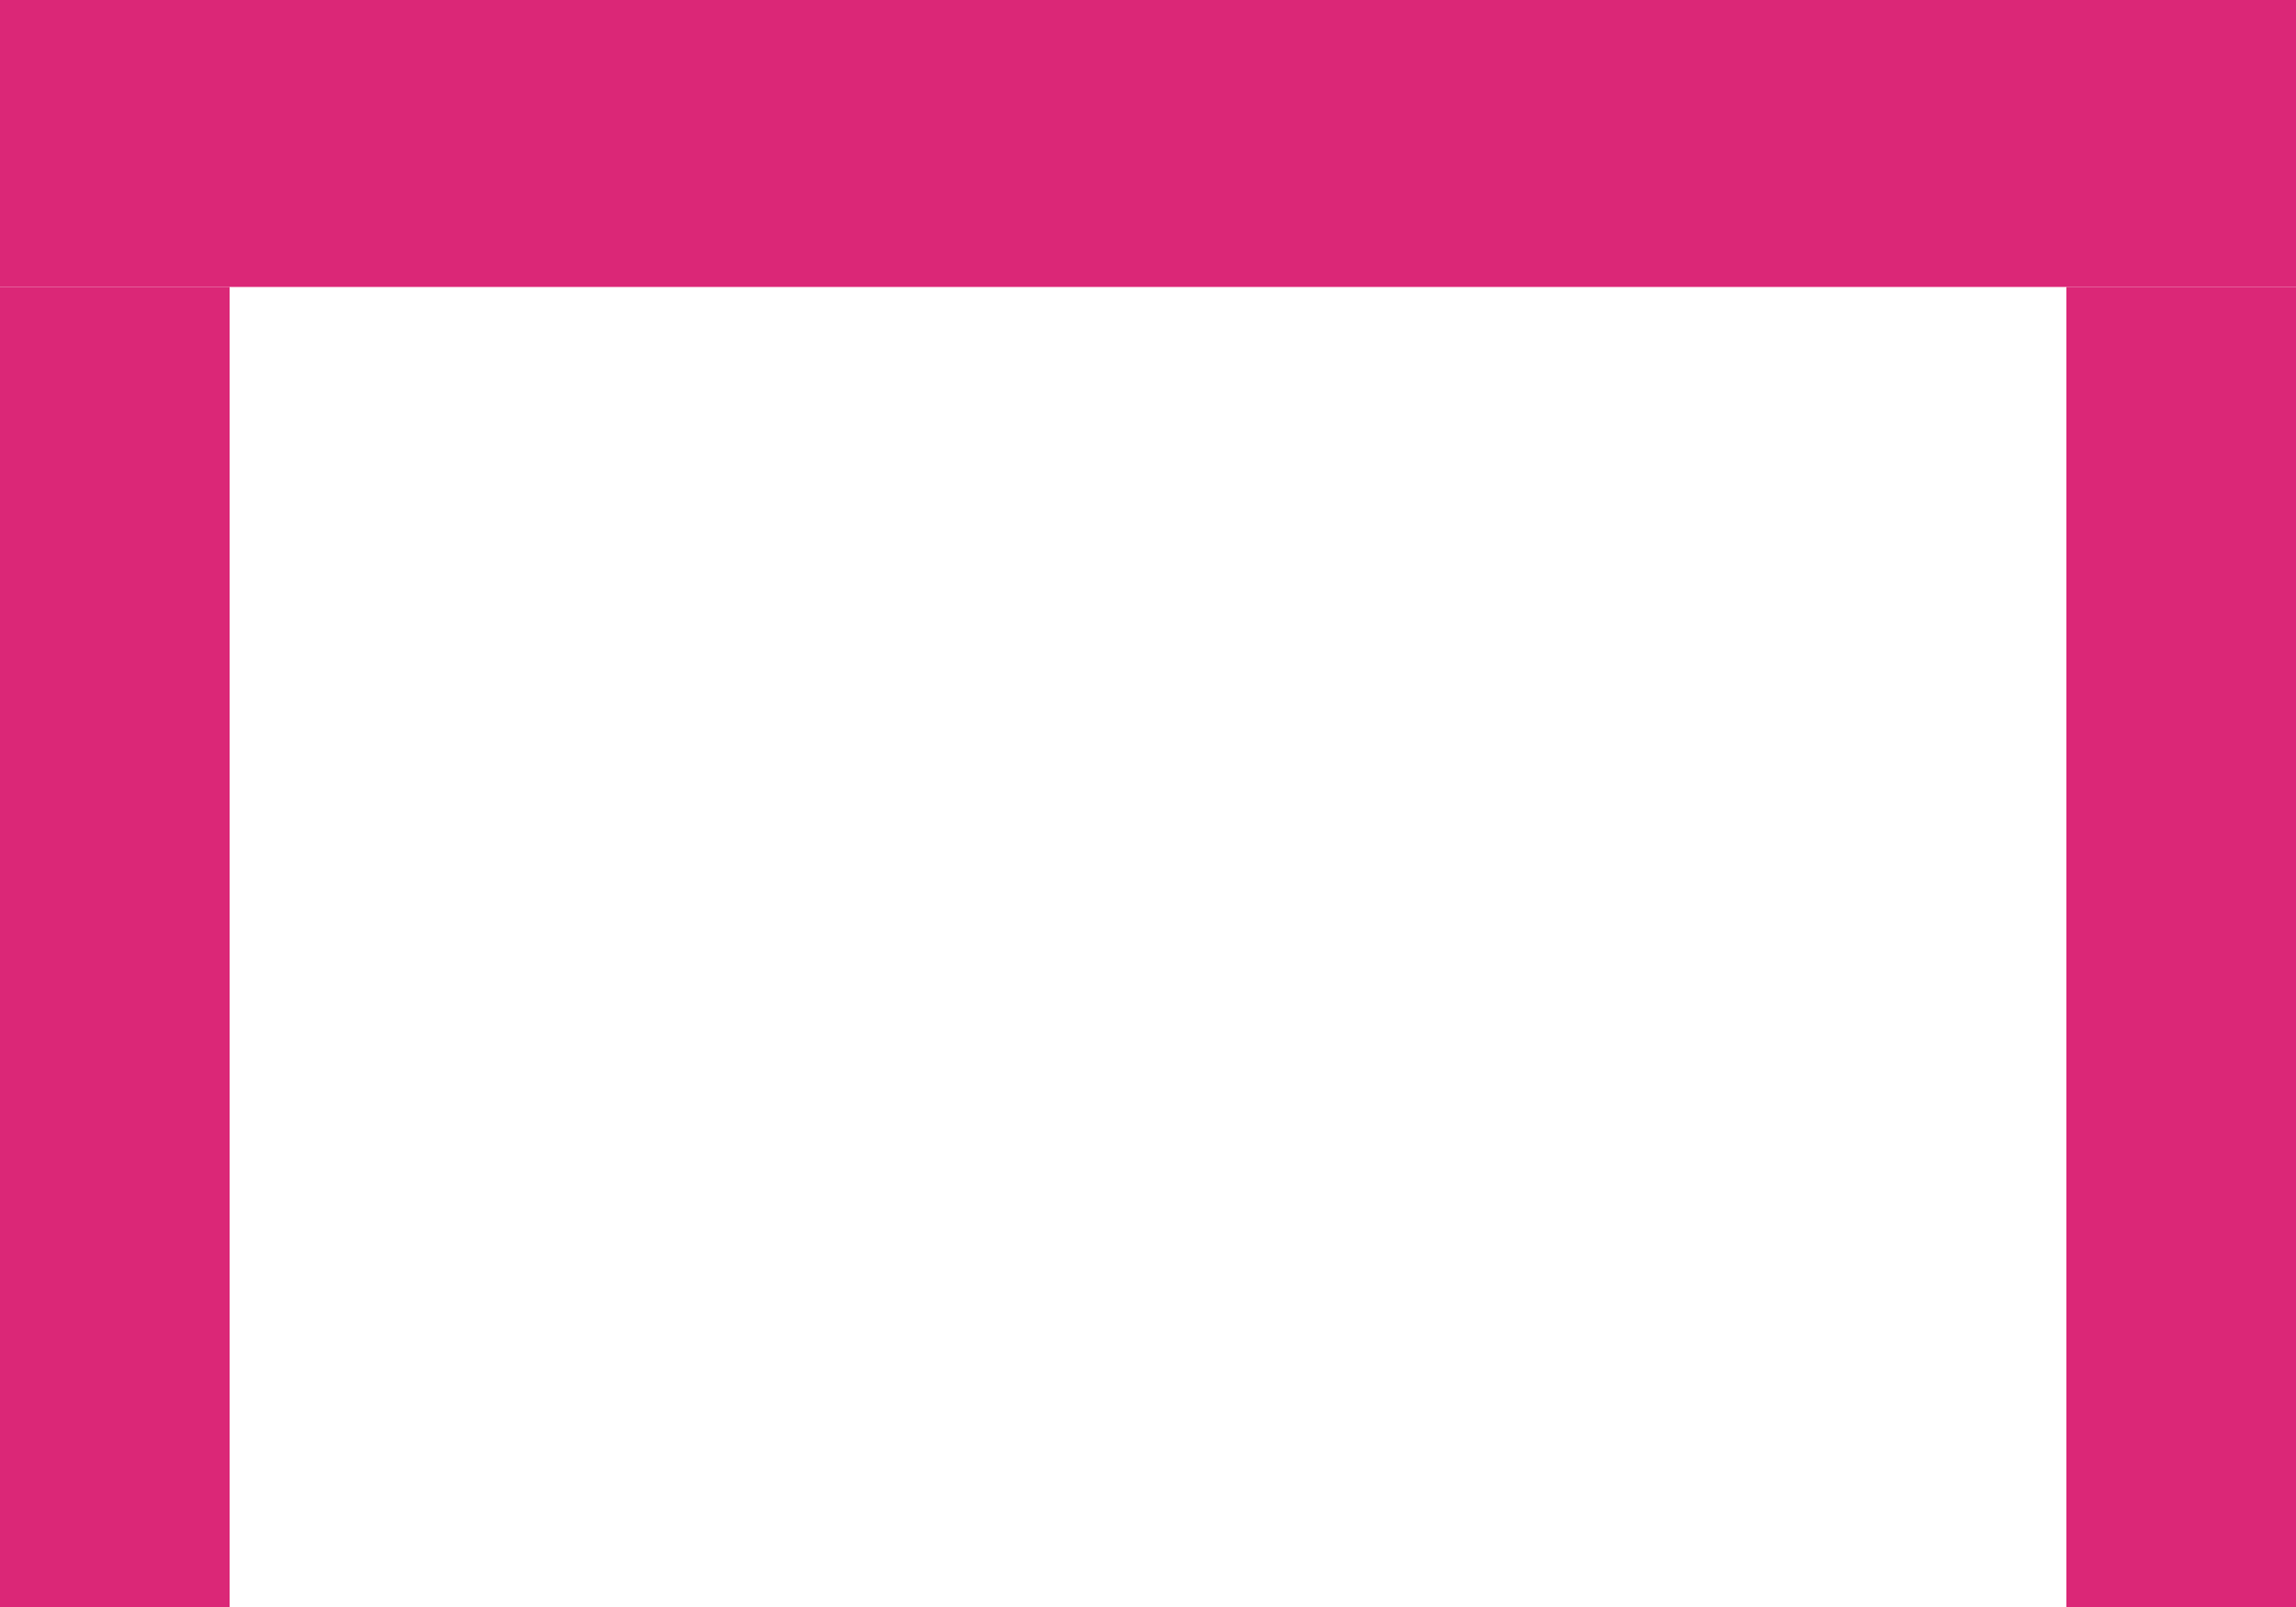
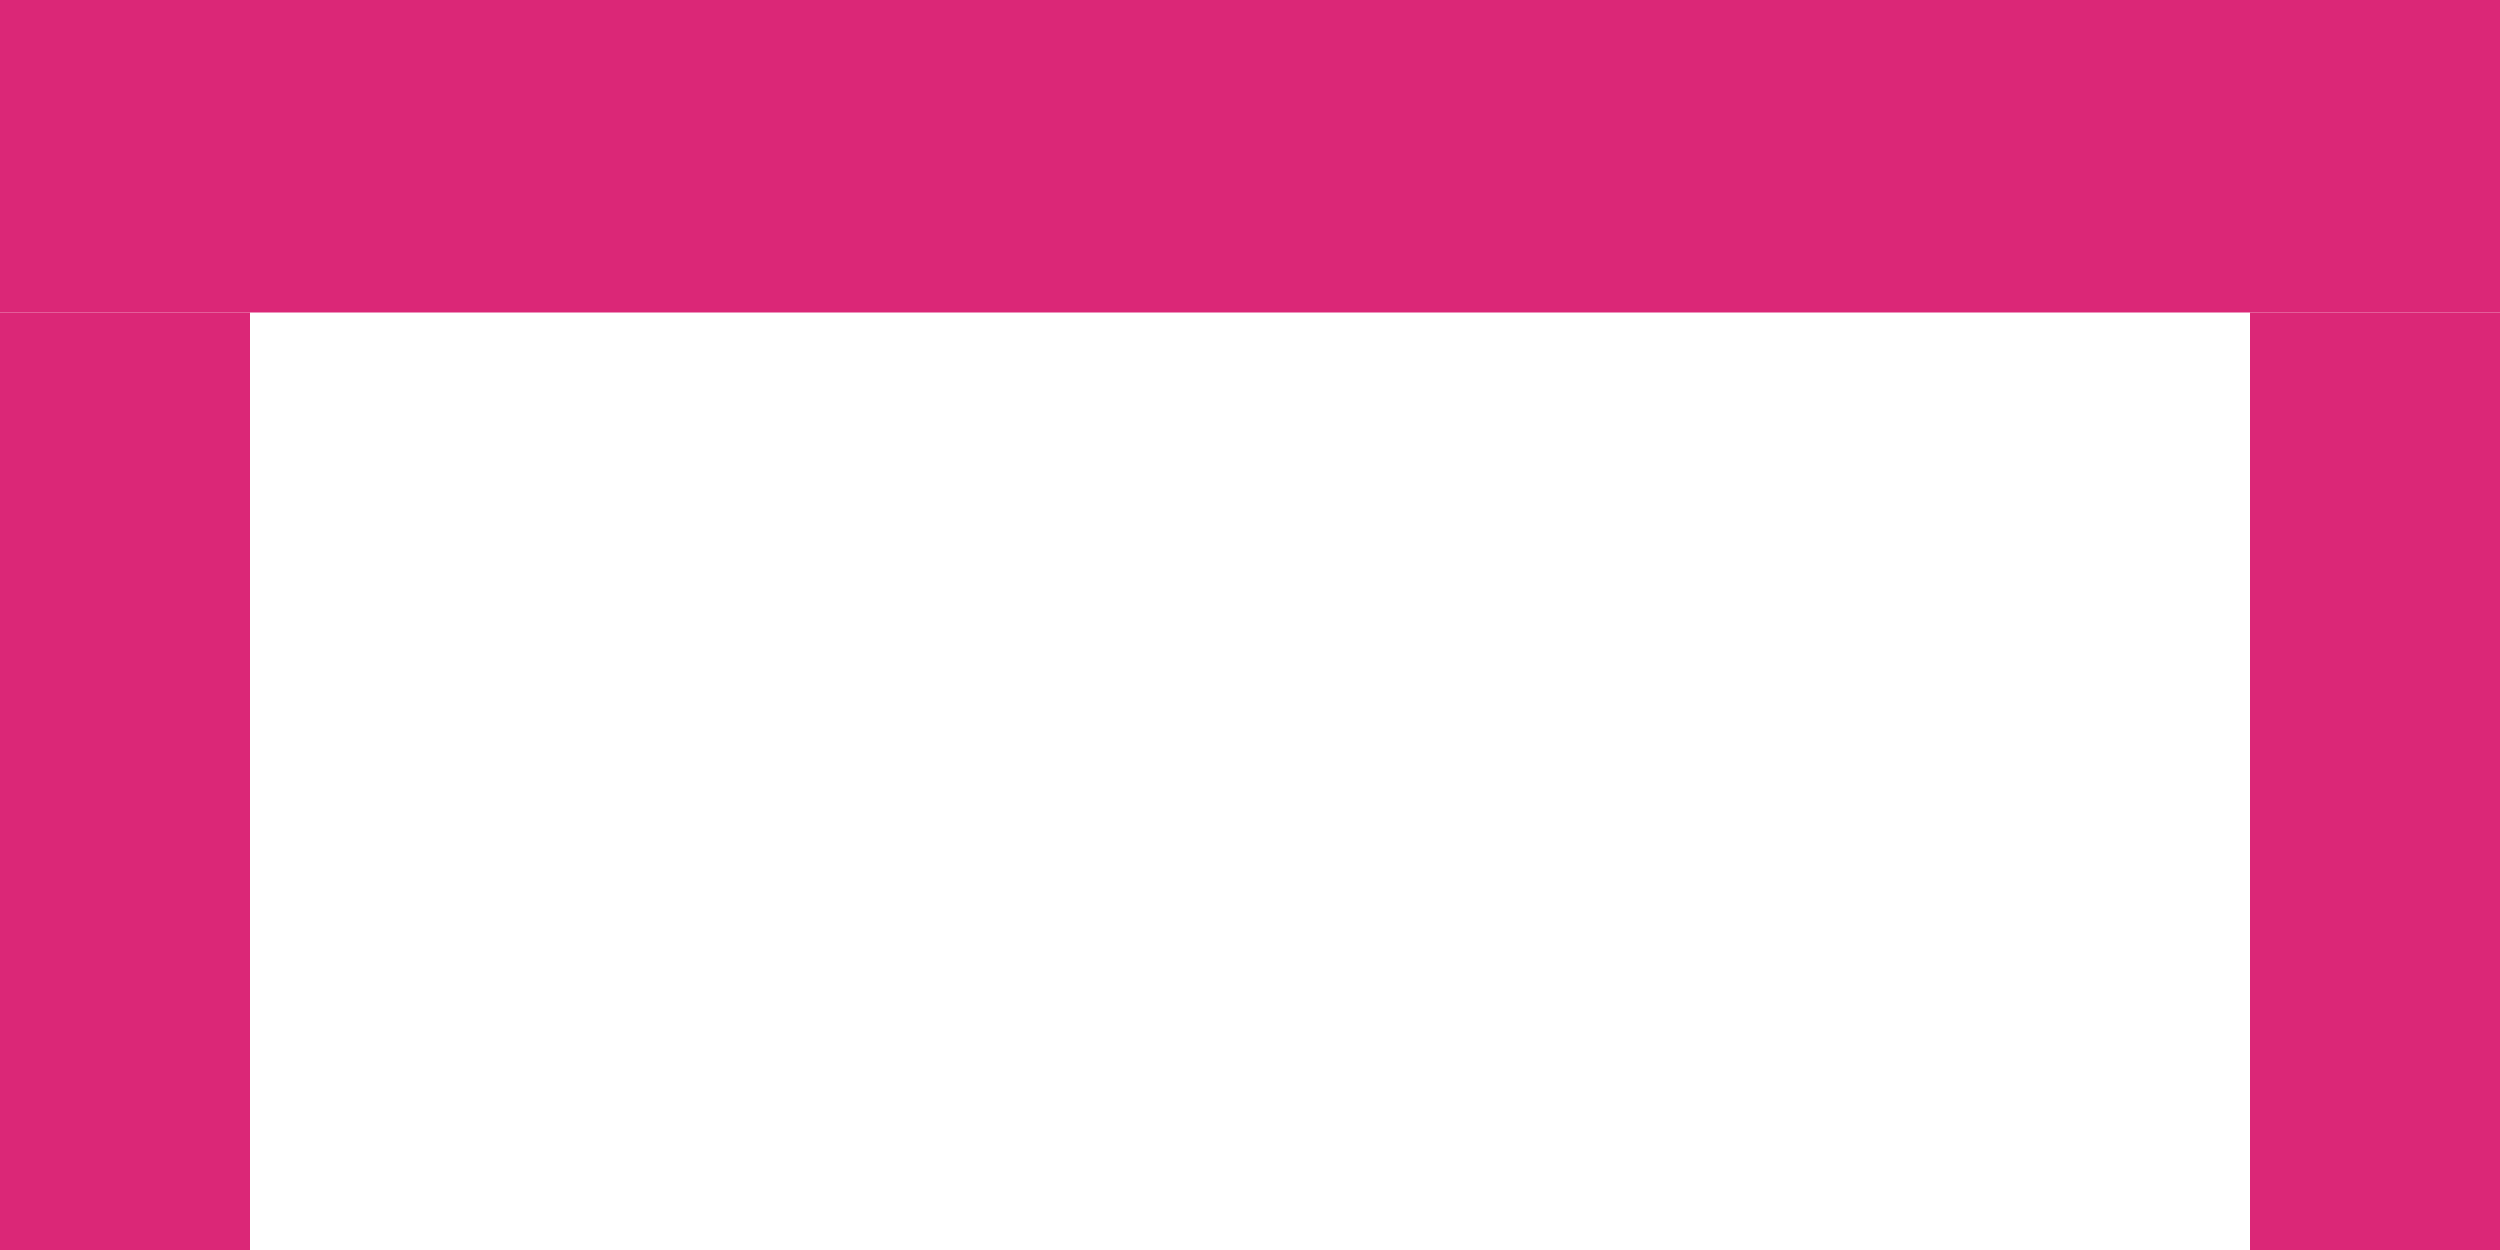
- <svg xmlns="http://www.w3.org/2000/svg" viewBox="0 0 20 14">
+ <svg xmlns="http://www.w3.org/2000/svg" viewBox="0 0 20 10">
  <style>.s{fill:#db2777}@media(prefers-color-scheme:dark){.s{fill:#f472b6}}</style>
  <rect class="s" x="0" y="0" width="20" height="2.5" />
-   <rect class="s" x="0" y="2.5" width="2" height="11.5" />
-   <rect class="s" x="18" y="2.5" width="2" height="11.5" />
+   <rect class="s" x="0" y="2.5" width="2" height="7.5" />
+   <rect class="s" x="18" y="2.5" width="2" height="7.5" />
</svg>
